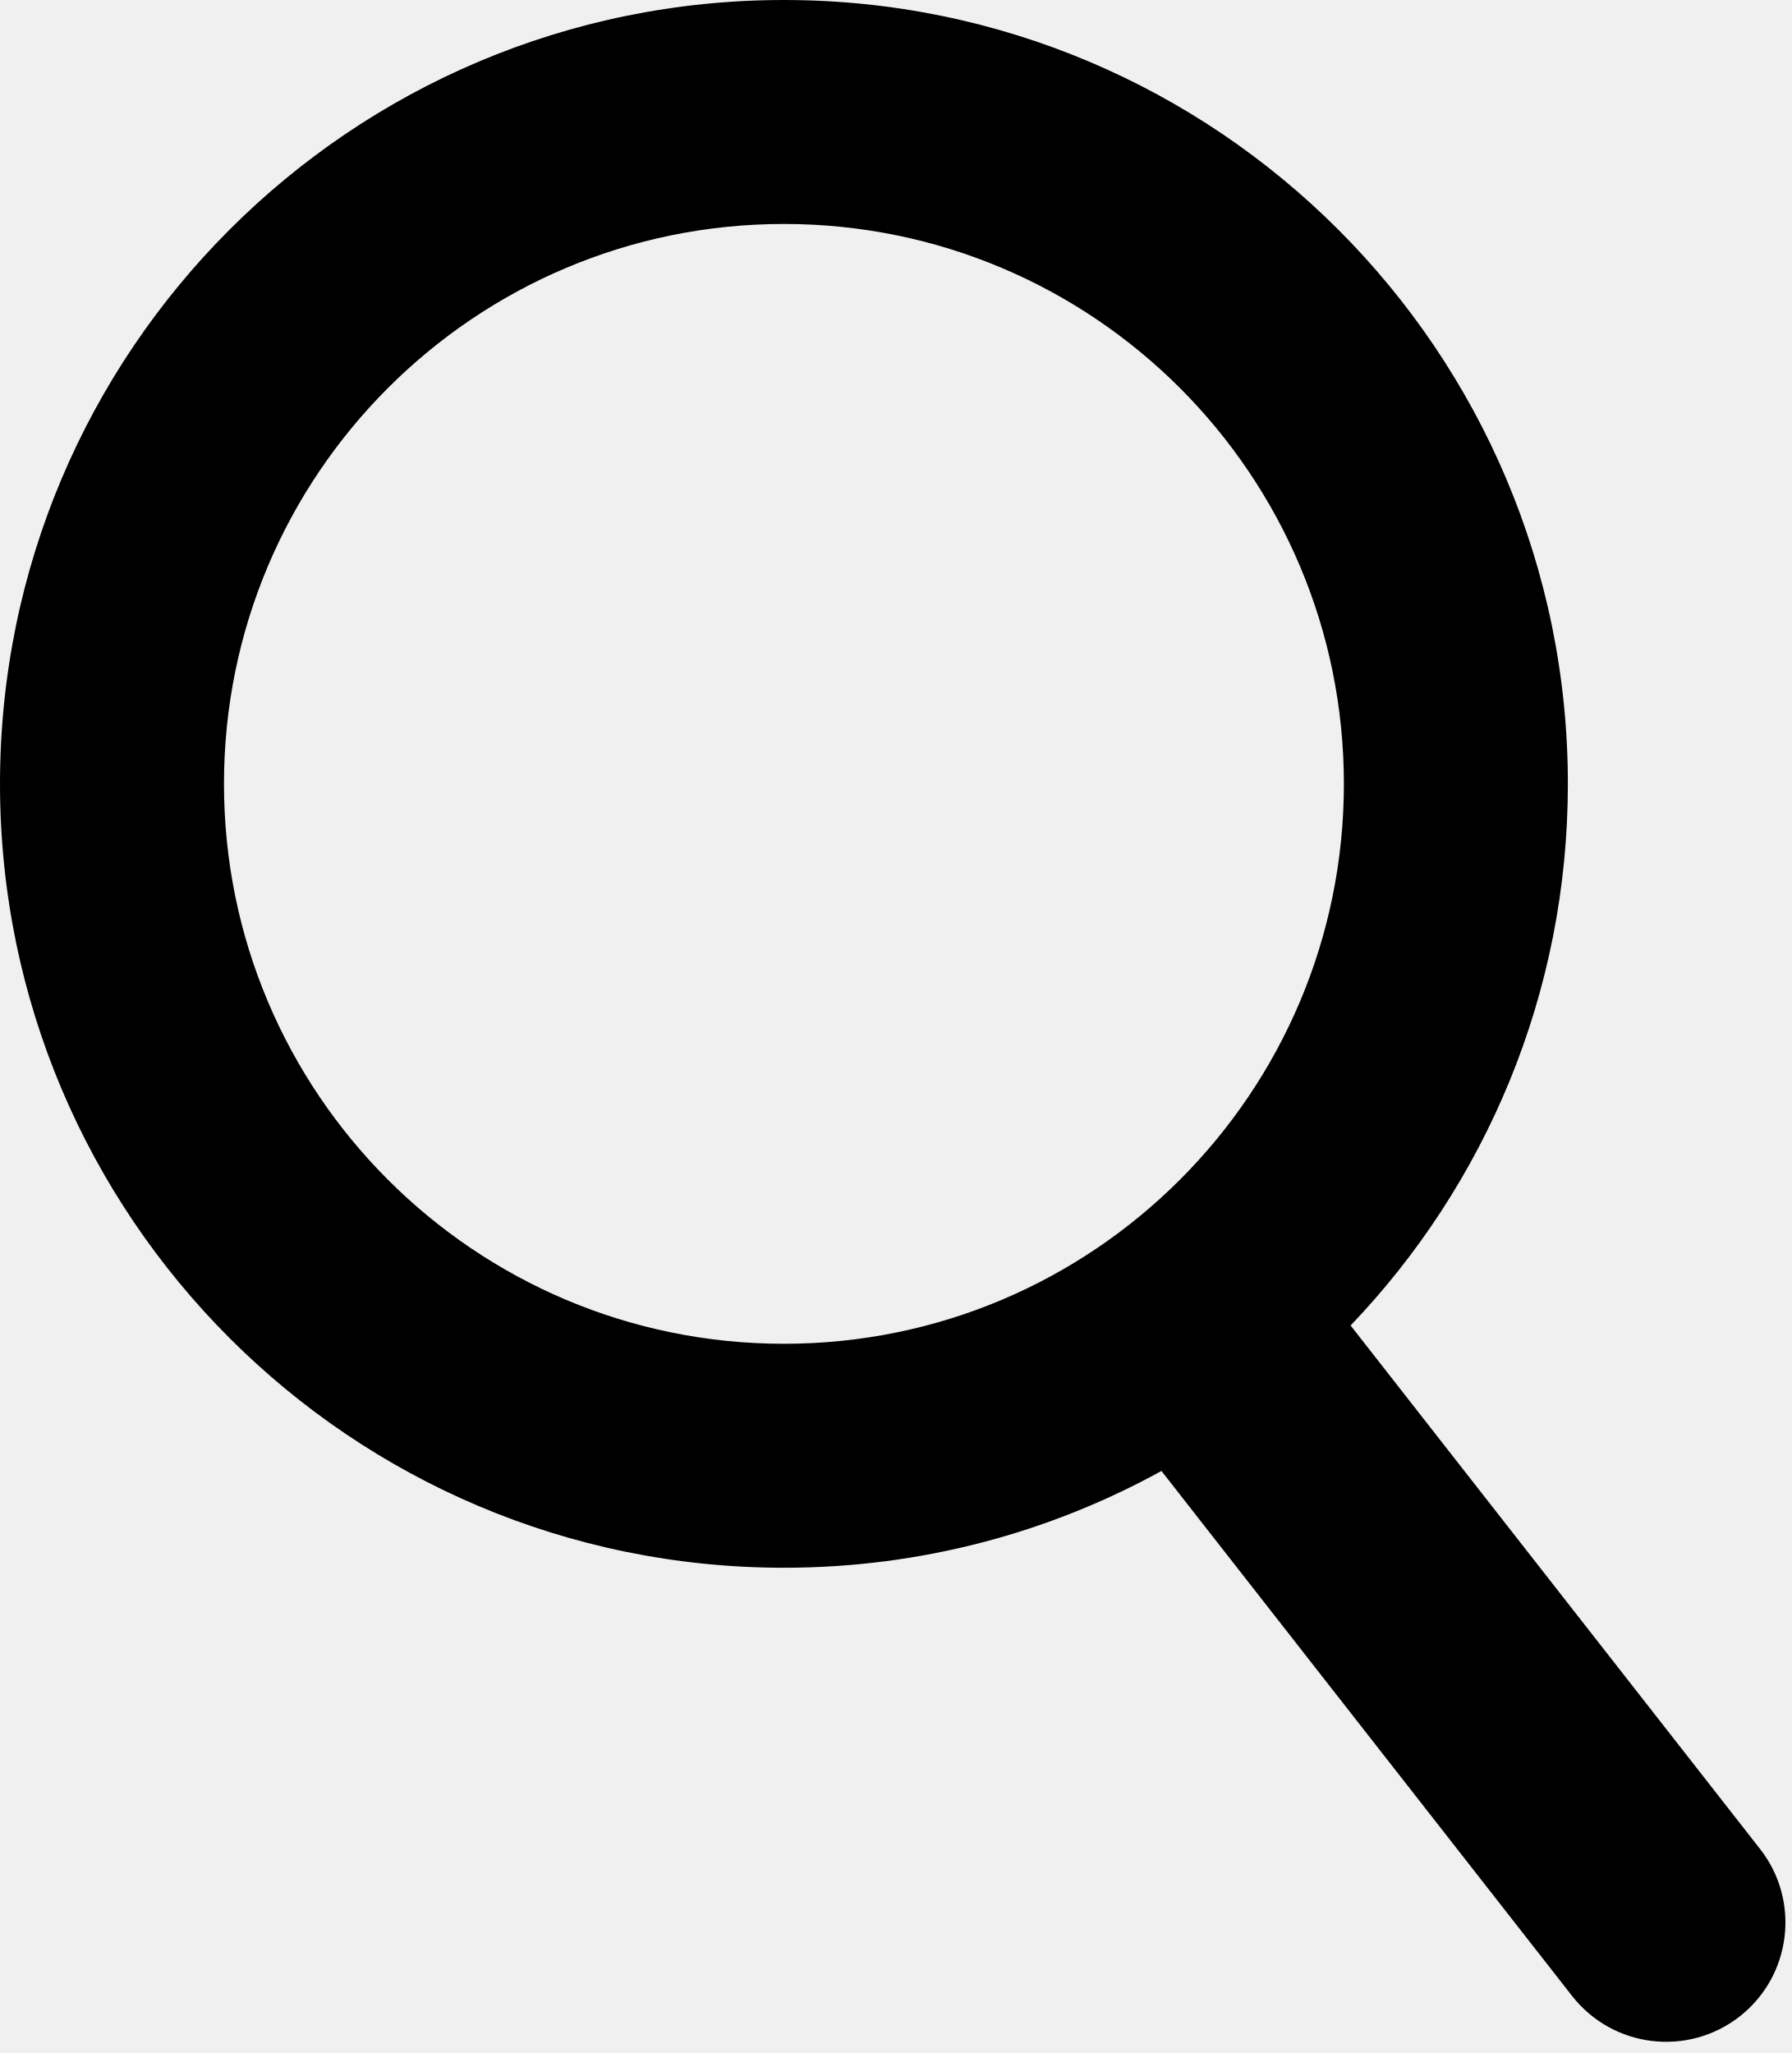
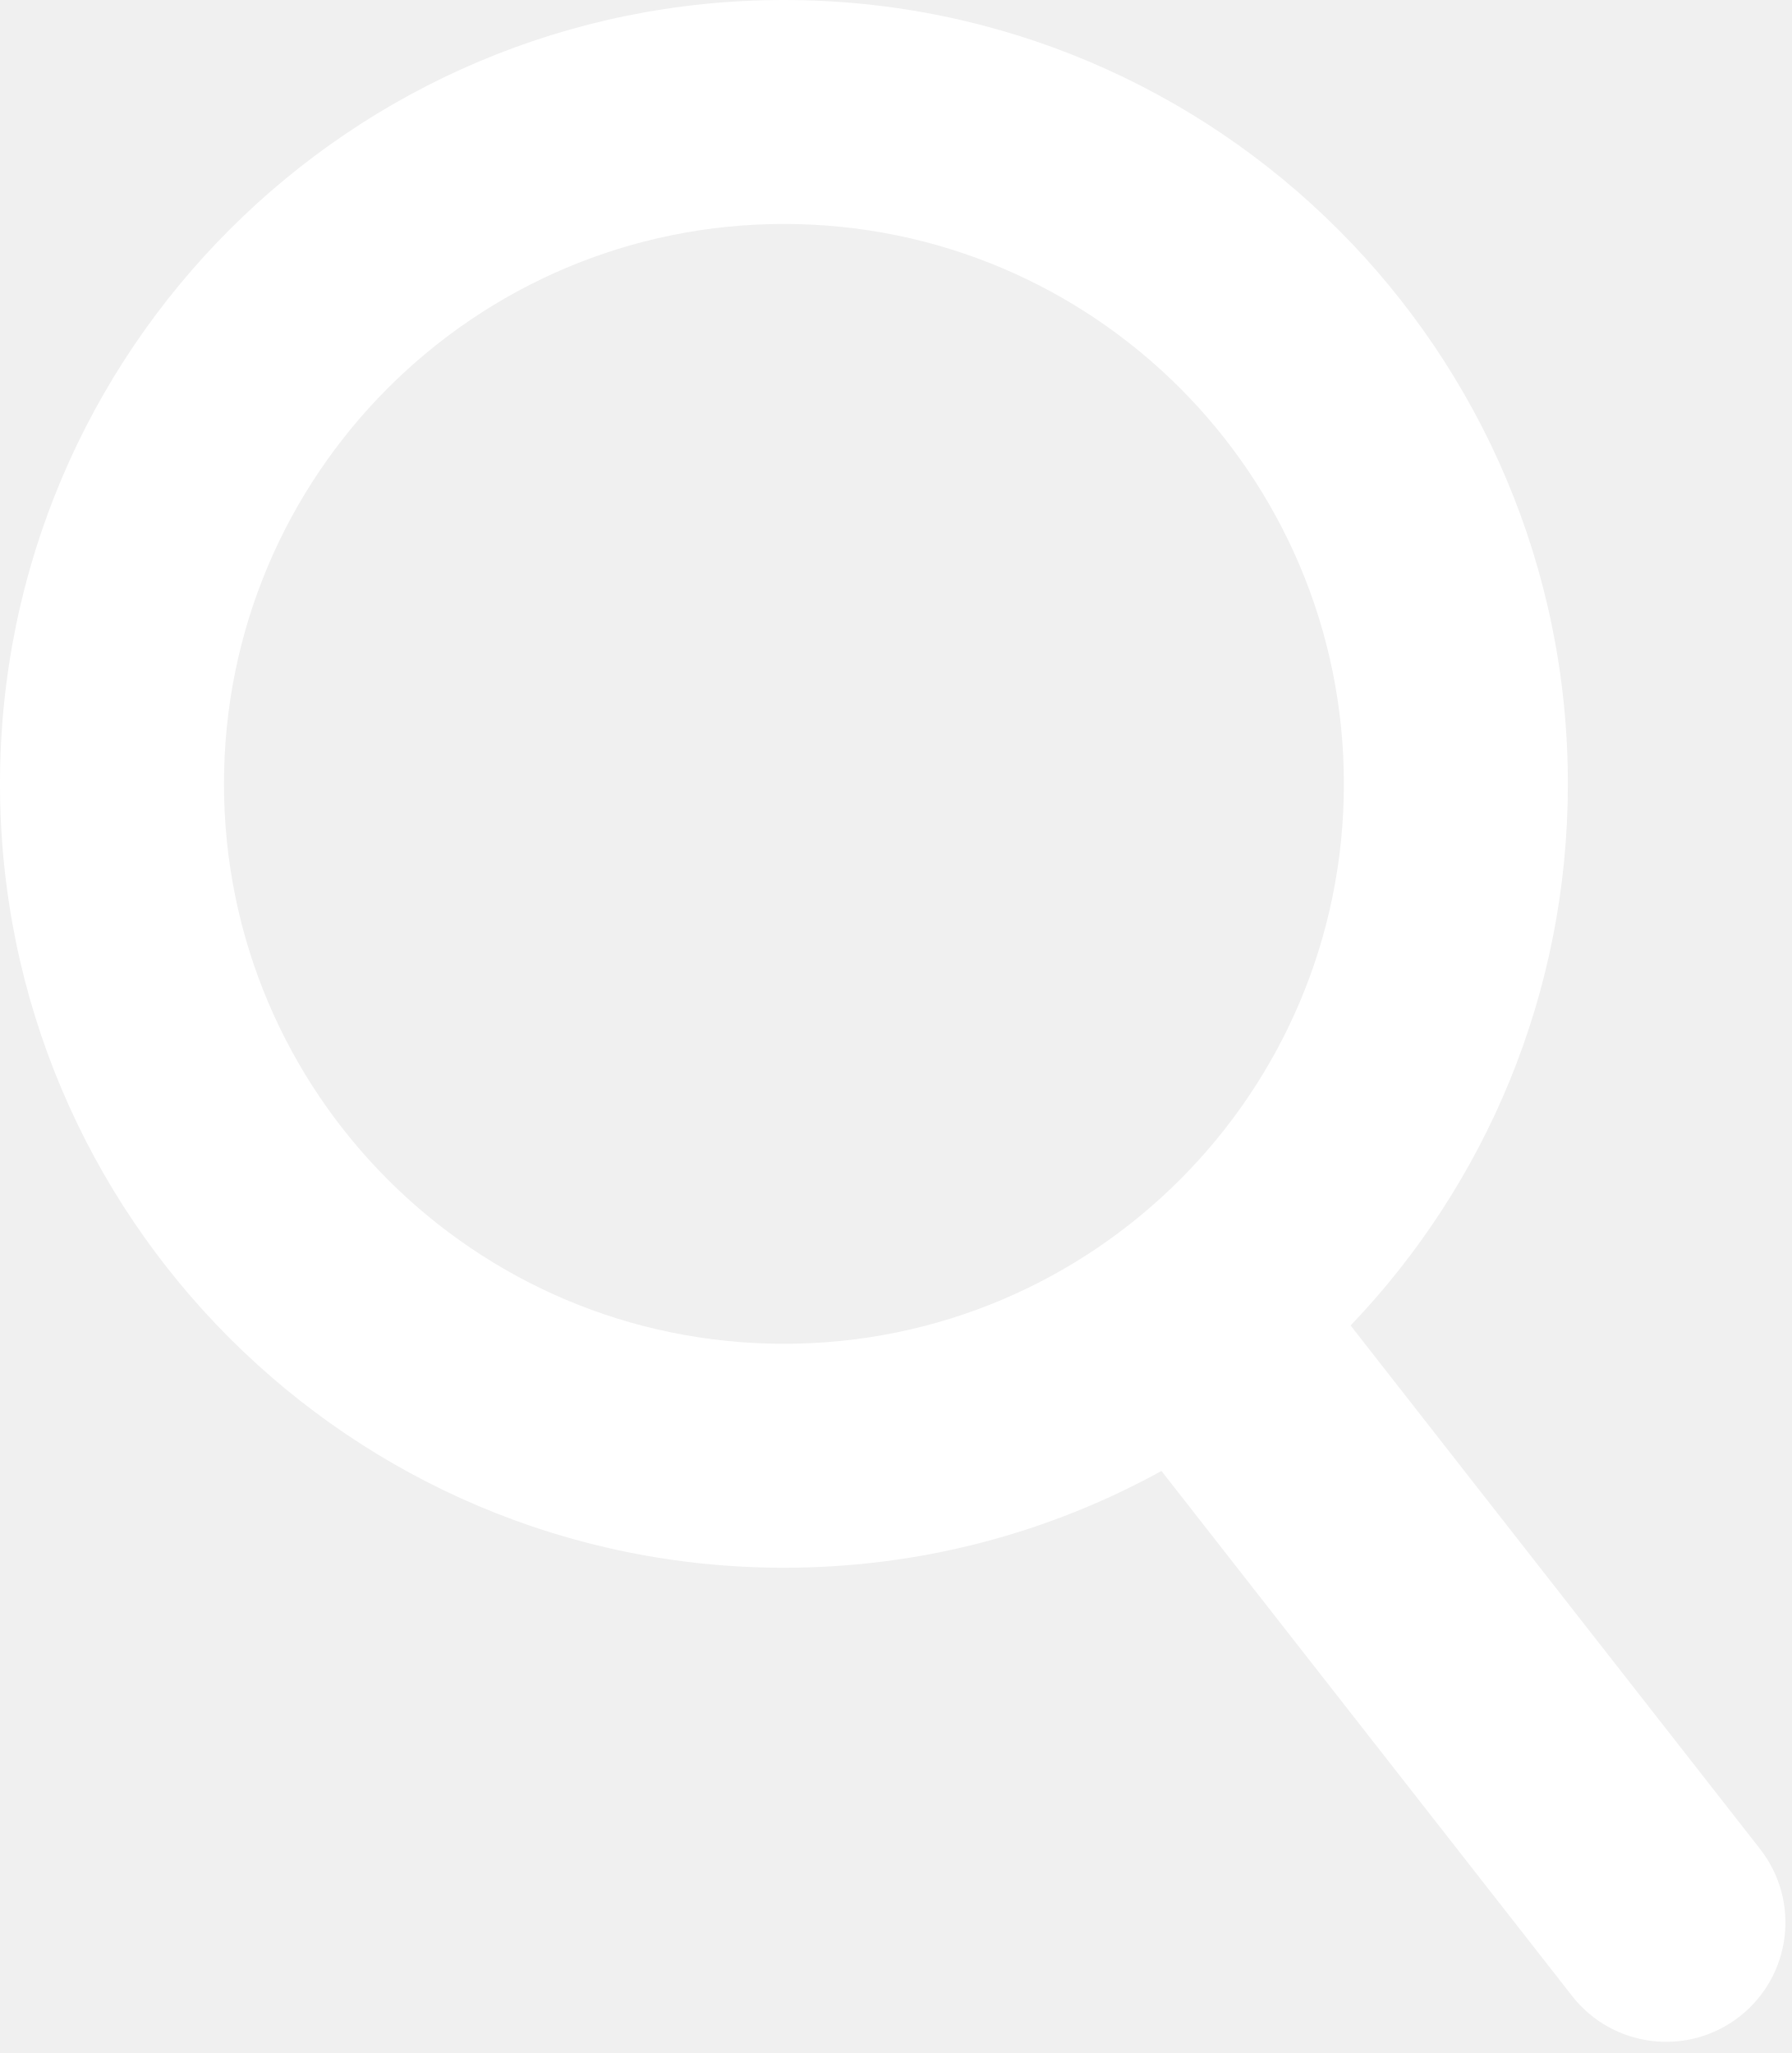
- <svg xmlns="http://www.w3.org/2000/svg" width="48" height="55" viewBox="0 0 48 55" fill="none">
-   <path fill-rule="evenodd" clip-rule="evenodd" d="M21 0C32.598 0 42 9.402 42 21C42 26.629 39.785 31.739 36.18 35.51L47.149 49.535C48.237 50.925 47.991 52.934 46.601 54.022C45.21 55.109 43.202 54.863 42.114 53.473L31.113 39.407C28.113 41.059 24.667 42 21 42C9.402 42 0 32.598 0 21C0 9.402 9.402 0 21 0ZM21 6C12.716 6 6 12.716 6 21C6 29.284 12.716 36 21 36C29.284 36 36 29.284 36 21C36 12.716 29.284 6 21 6Z" fill="black" />
+ <svg xmlns="http://www.w3.org/2000/svg" width="48" height="55" viewBox="0 0 48 55" fill="white">
+   <path fill-rule="evenodd" clip-rule="evenodd" d="M21 0C32.598 0 42 9.402 42 21C42 26.629 39.785 31.739 36.18 35.51L47.149 49.535C48.237 50.925 47.991 52.934 46.601 54.022C45.21 55.109 43.202 54.863 42.114 53.473L31.113 39.407C28.113 41.059 24.667 42 21 42C9.402 42 0 32.598 0 21C0 9.402 9.402 0 21 0ZM21 6C12.716 6 6 12.716 6 21C6 29.284 12.716 36 21 36C29.284 36 36 29.284 36 21C36 12.716 29.284 6 21 6Z" fill="white" />
</svg>
